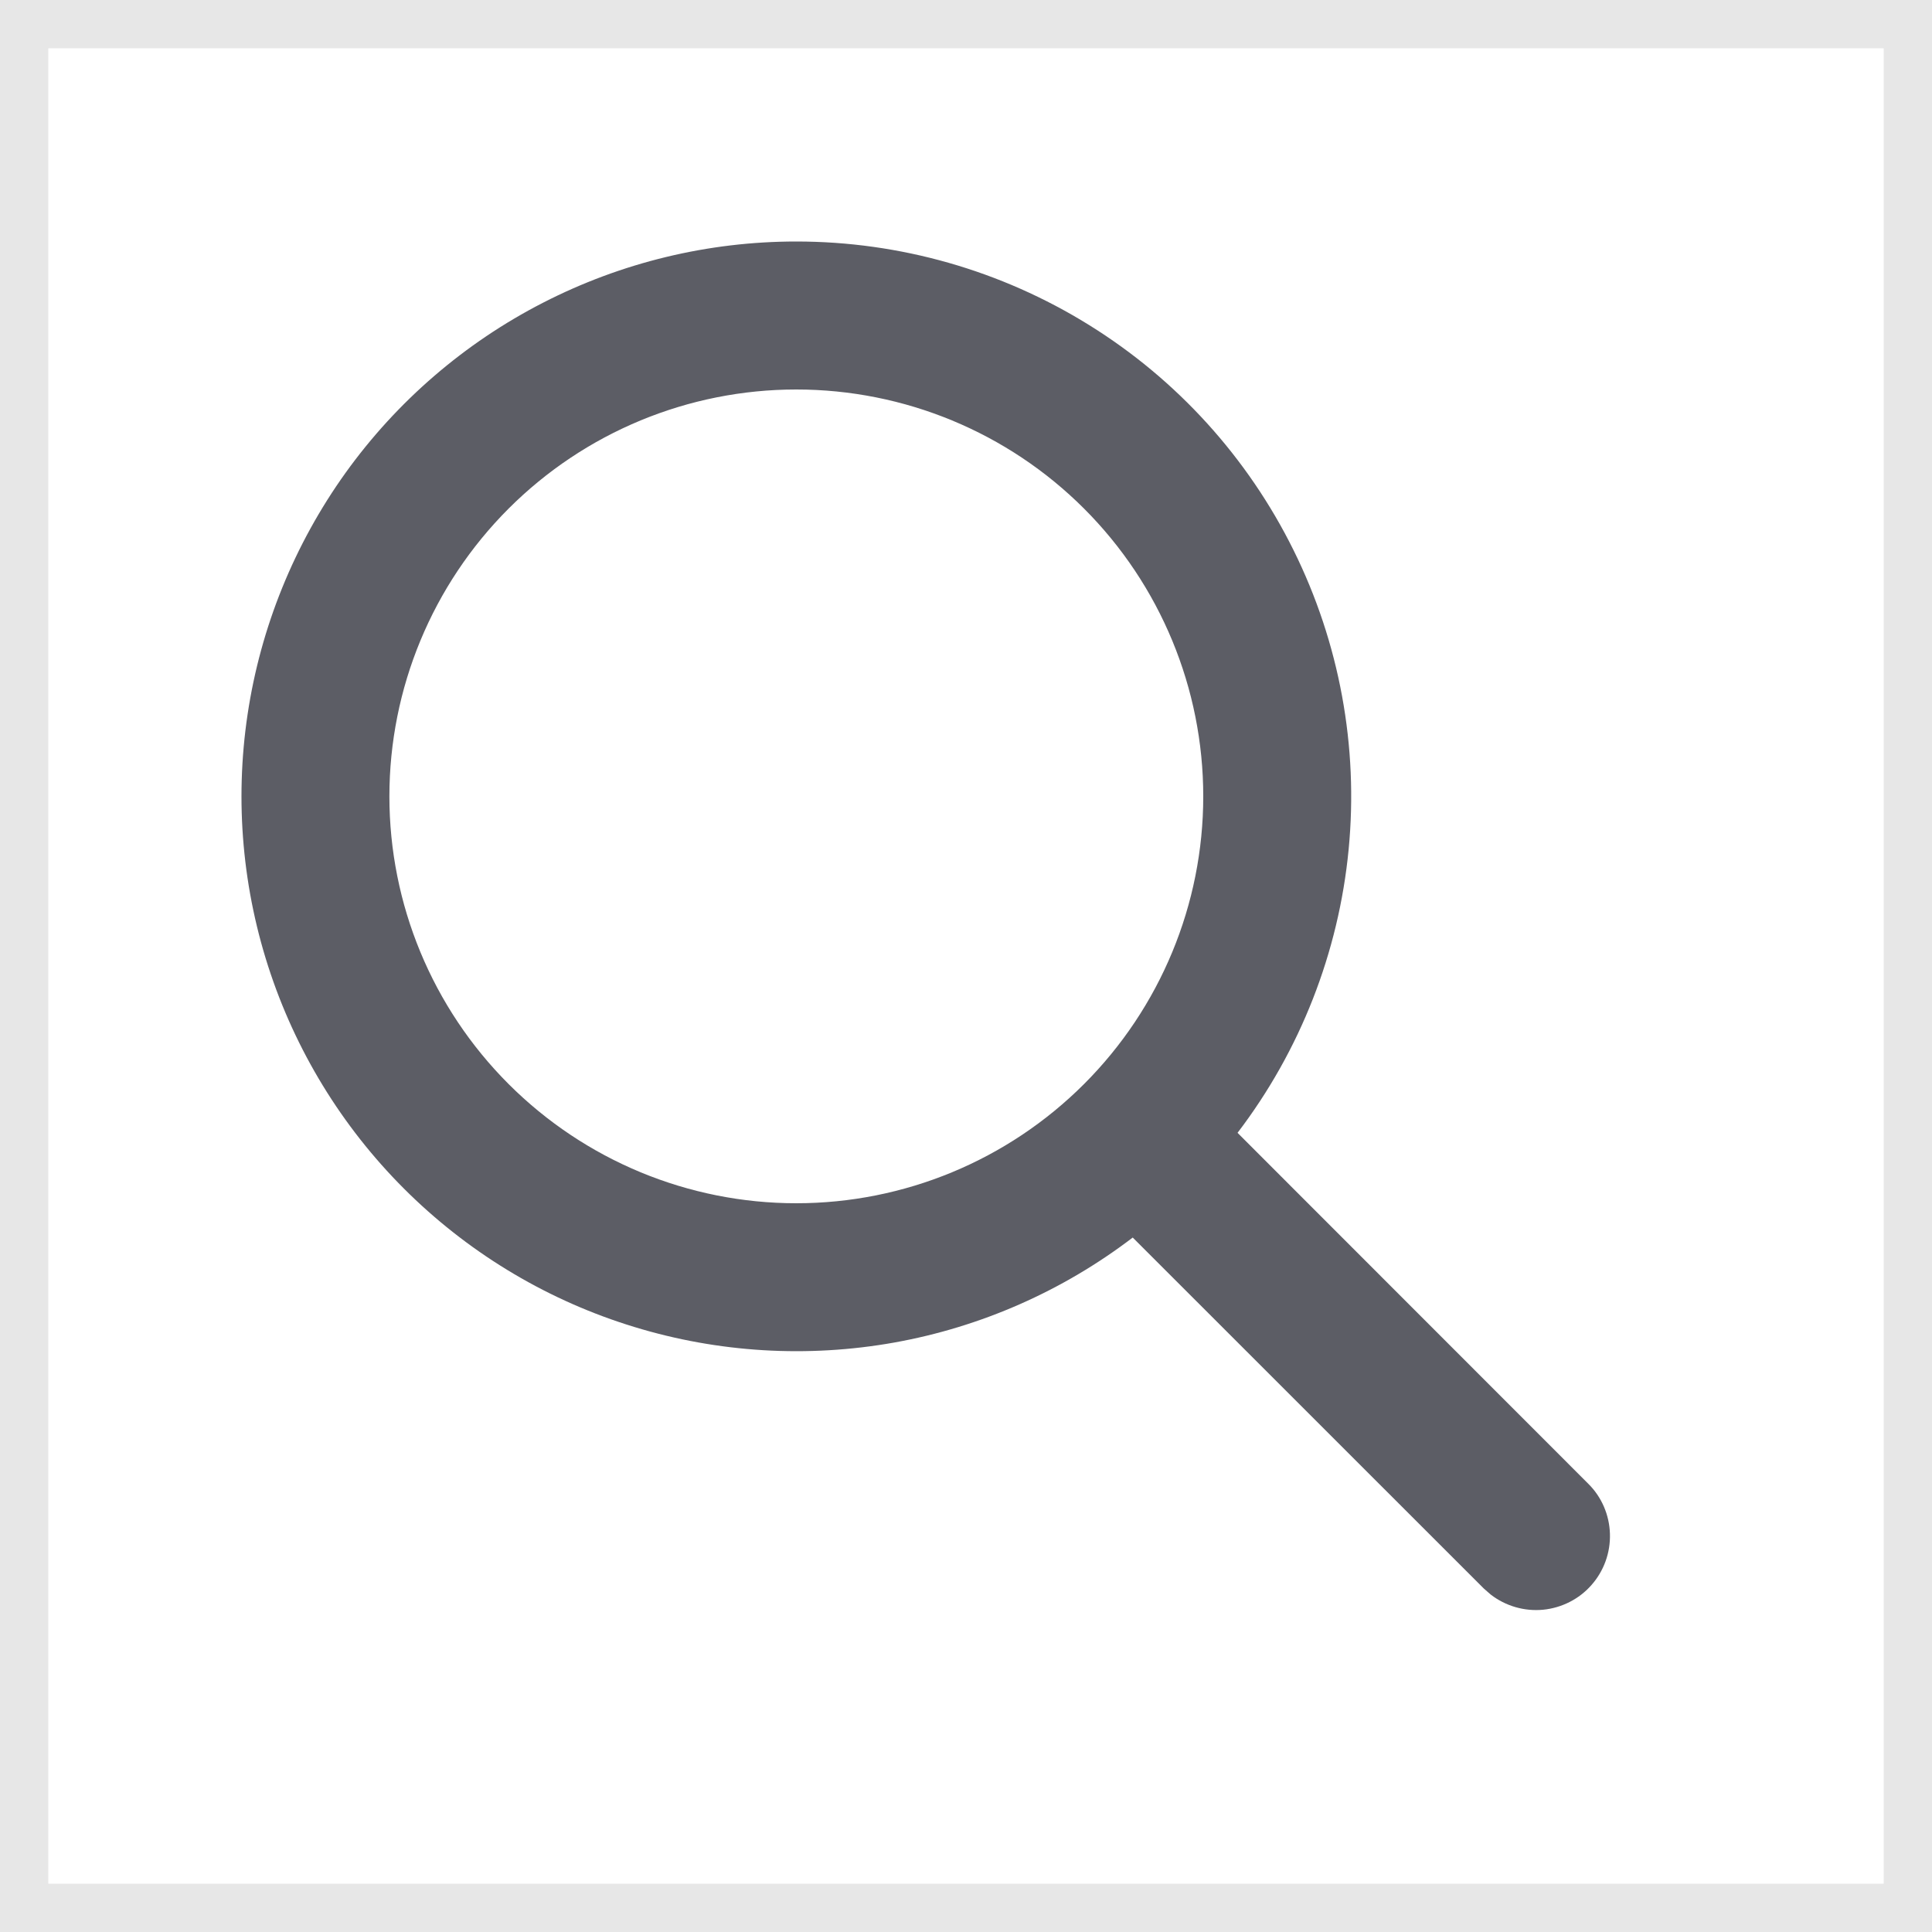
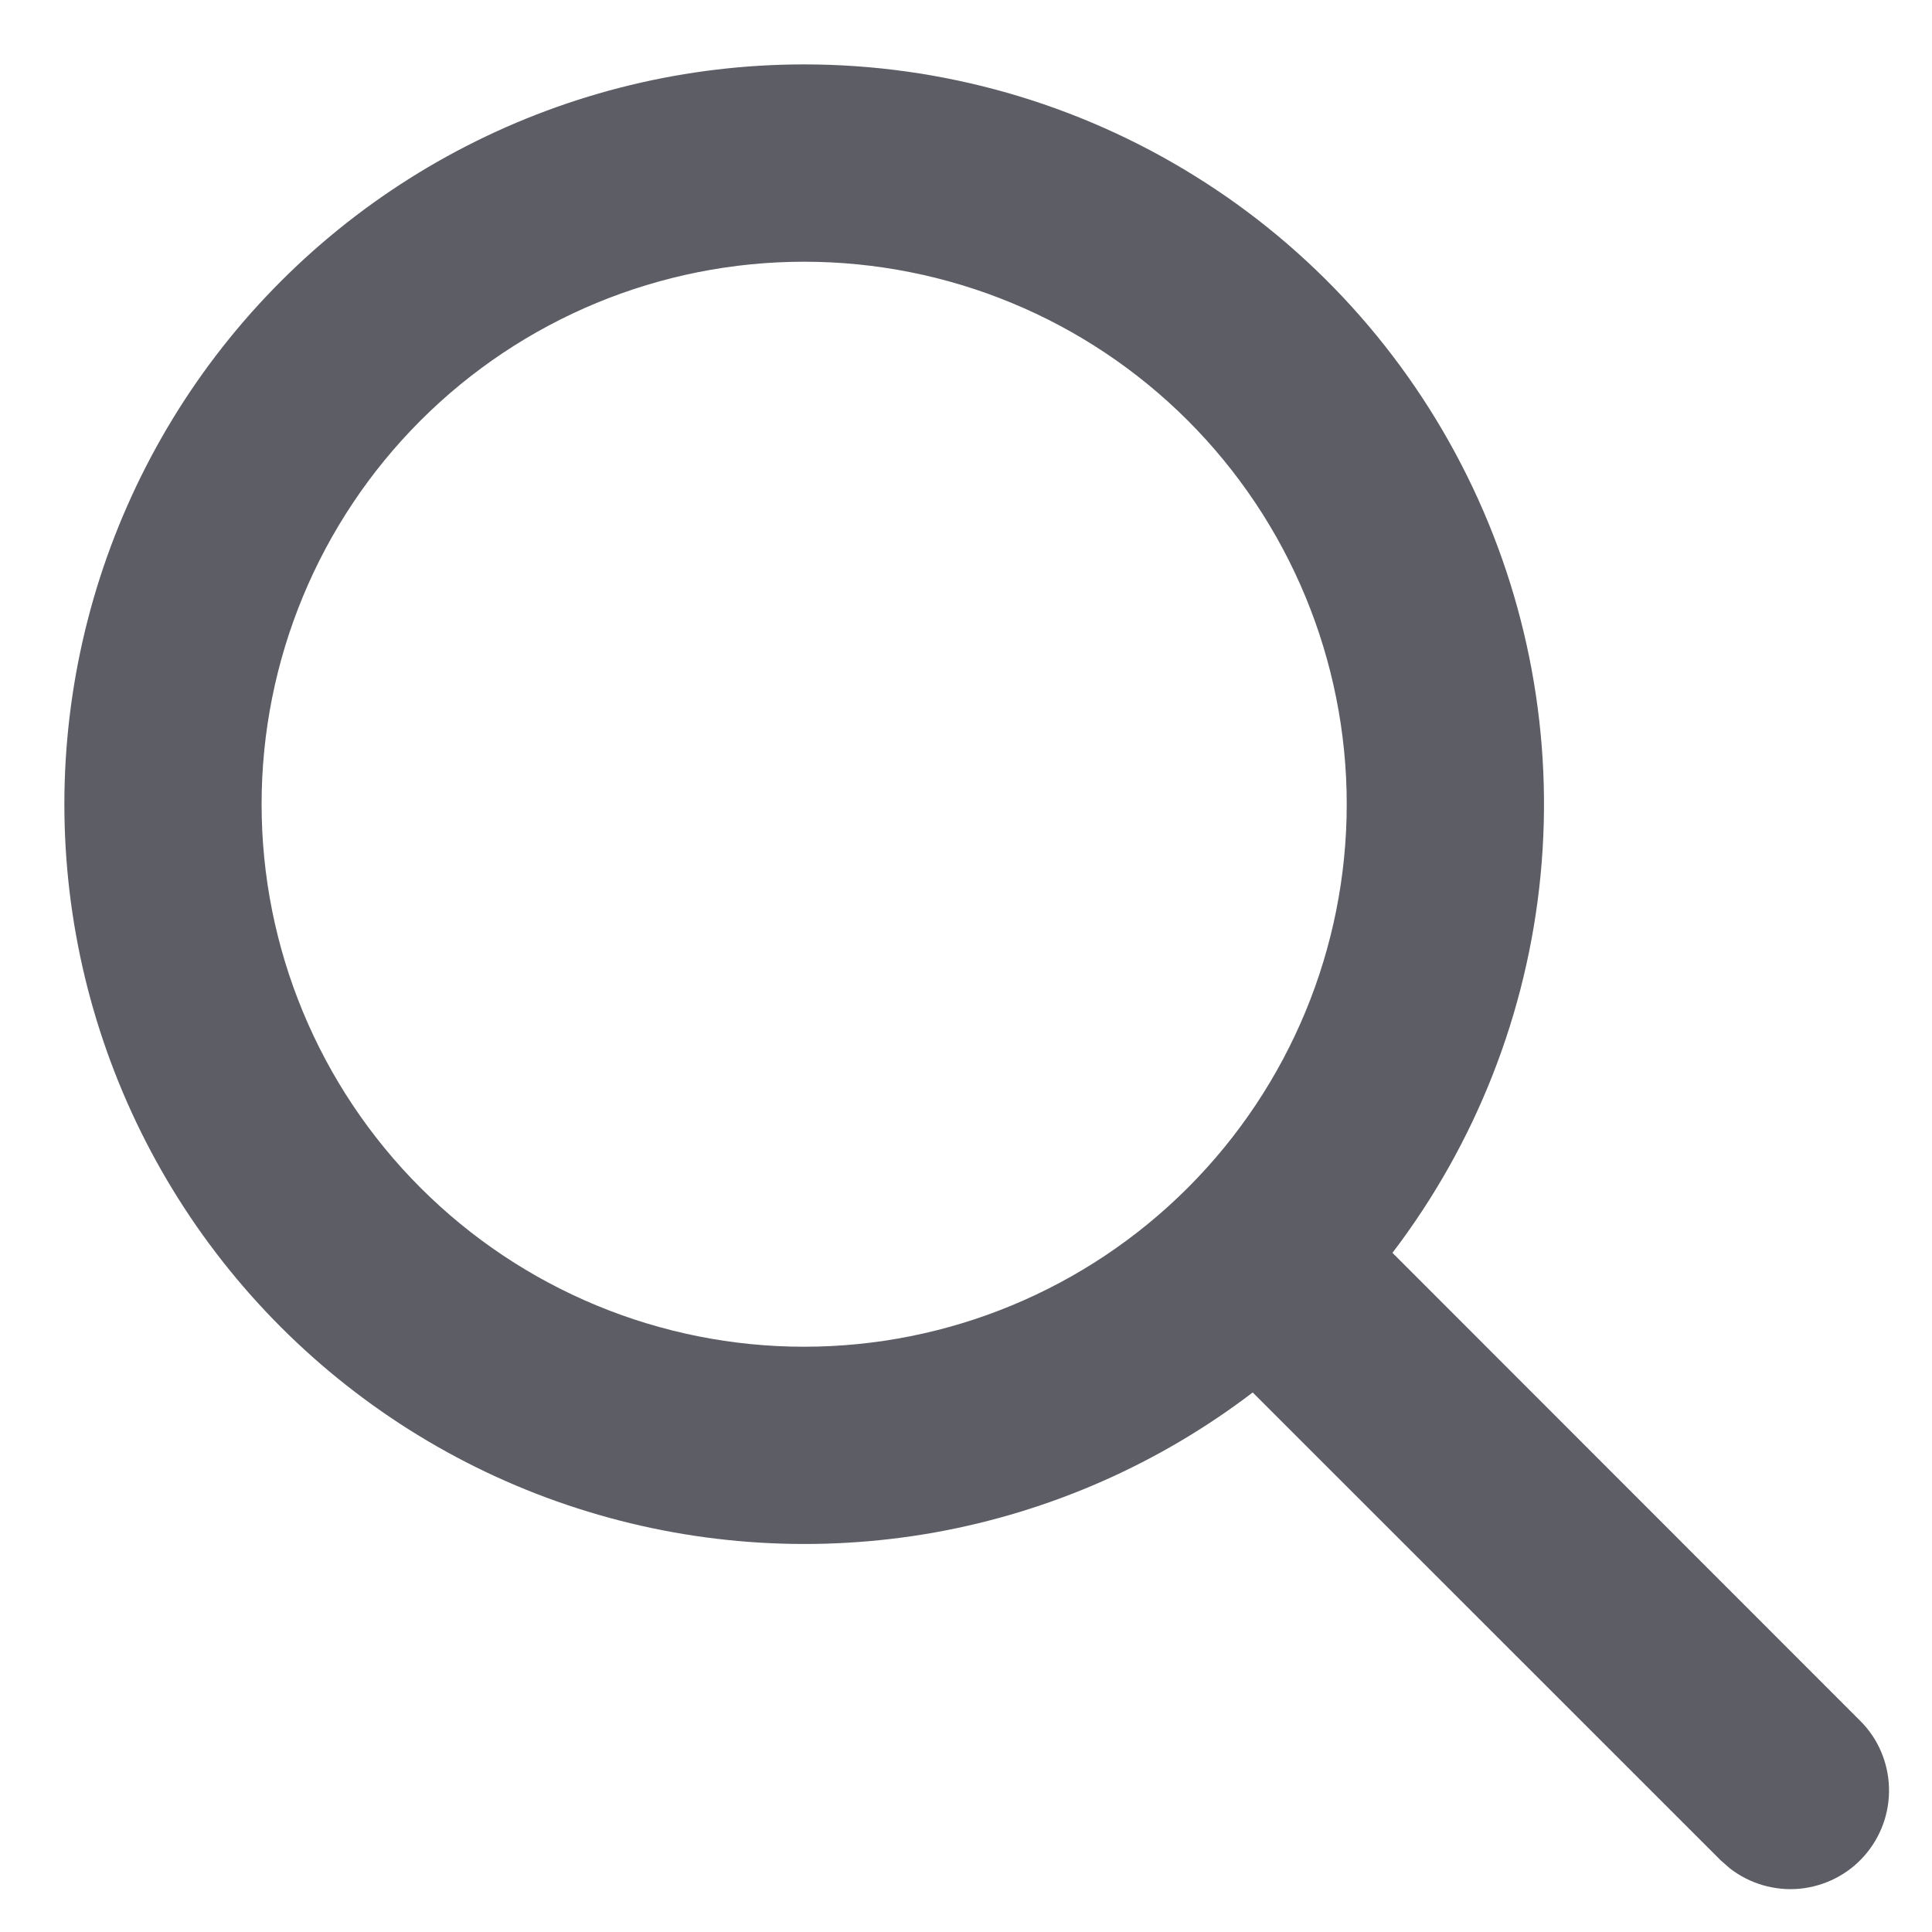
- <svg xmlns="http://www.w3.org/2000/svg" width="20" height="20" viewBox="0 0 20 20" fill="none">
-   <path d="M8.243 2.5C9.314 2.5 10.363 2.799 11.273 3.364C12.183 3.928 12.916 4.736 13.391 5.696C13.866 6.655 14.064 7.728 13.961 8.794C13.858 9.86 13.46 10.876 12.811 11.727L16.443 15.361C16.581 15.498 16.66 15.683 16.666 15.878C16.672 16.072 16.604 16.262 16.475 16.408C16.347 16.554 16.167 16.645 15.973 16.664C15.78 16.682 15.586 16.626 15.432 16.507L15.36 16.444L11.726 12.811C11.001 13.364 10.155 13.737 9.257 13.898C8.359 14.058 7.436 14.003 6.564 13.736C5.692 13.47 4.896 12.999 4.242 12.364C3.587 11.728 3.094 10.946 2.802 10.082C2.51 9.218 2.428 8.297 2.563 7.395C2.698 6.493 3.046 5.636 3.577 4.895C4.109 4.154 4.81 3.55 5.621 3.134C6.433 2.717 7.331 2.5 8.243 2.5ZM8.243 4.032C7.126 4.032 6.055 4.475 5.265 5.265C4.475 6.055 4.031 7.127 4.031 8.244C4.031 9.361 4.475 10.432 5.265 11.222C6.055 12.012 7.126 12.456 8.243 12.456C9.361 12.456 10.432 12.012 11.222 11.222C12.012 10.432 12.456 9.361 12.456 8.244C12.456 7.127 12.012 6.055 11.222 5.265C10.432 4.475 9.361 4.032 8.243 4.032Z" fill="#5C5D65" />
-   <path d="M0 0V-0.5H-0.5V0H0ZM20 0H20.5V-0.5H20V0ZM20 20V20.5H20.5V20H20ZM0 20H-0.5V20.5H0V20ZM0 0.5H20V-0.5H0V0.5ZM19.5 0V20H20.5V0H19.5ZM20 19.5H0V20.5H20V19.5ZM0.5 20V0H-0.5V20H0.5Z" fill="#E7E7E7" />
+ <svg xmlns="http://www.w3.org/2000/svg" width="15" height="15" viewBox="0 0 15 15" fill="none">
+   <path d="M6.243 0.5C7.314 0.5 8.363 0.799 9.273 1.364C10.183 1.928 10.916 2.736 11.391 3.696C11.866 4.655 12.064 5.728 11.961 6.794C11.858 7.86 11.46 8.875 10.811 9.727L14.443 13.361C14.581 13.498 14.66 13.683 14.666 13.878C14.672 14.072 14.604 14.262 14.475 14.408C14.347 14.554 14.167 14.645 13.973 14.664C13.78 14.682 13.586 14.626 13.432 14.507L13.36 14.444L9.726 10.811C9.001 11.364 8.155 11.737 7.257 11.898C6.359 12.058 5.436 12.003 4.564 11.736C3.692 11.47 2.896 10.999 2.242 10.364C1.587 9.728 1.094 8.946 0.802 8.082C0.51 7.218 0.428 6.297 0.563 5.395C0.698 4.493 1.046 3.636 1.577 2.895C2.109 2.154 2.81 1.55 3.621 1.134C4.433 0.717 5.331 0.5 6.243 0.5V0.5ZM6.243 2.032C5.126 2.032 4.055 2.475 3.265 3.265C2.475 4.055 2.031 5.127 2.031 6.244C2.031 7.361 2.475 8.432 3.265 9.222C4.055 10.012 5.126 10.456 6.243 10.456C7.361 10.456 8.432 10.012 9.222 9.222C10.012 8.432 10.456 7.361 10.456 6.244C10.456 5.127 10.012 4.055 9.222 3.265C8.432 2.475 7.361 2.032 6.243 2.032Z" fill="#5C5D65" />
</svg>
